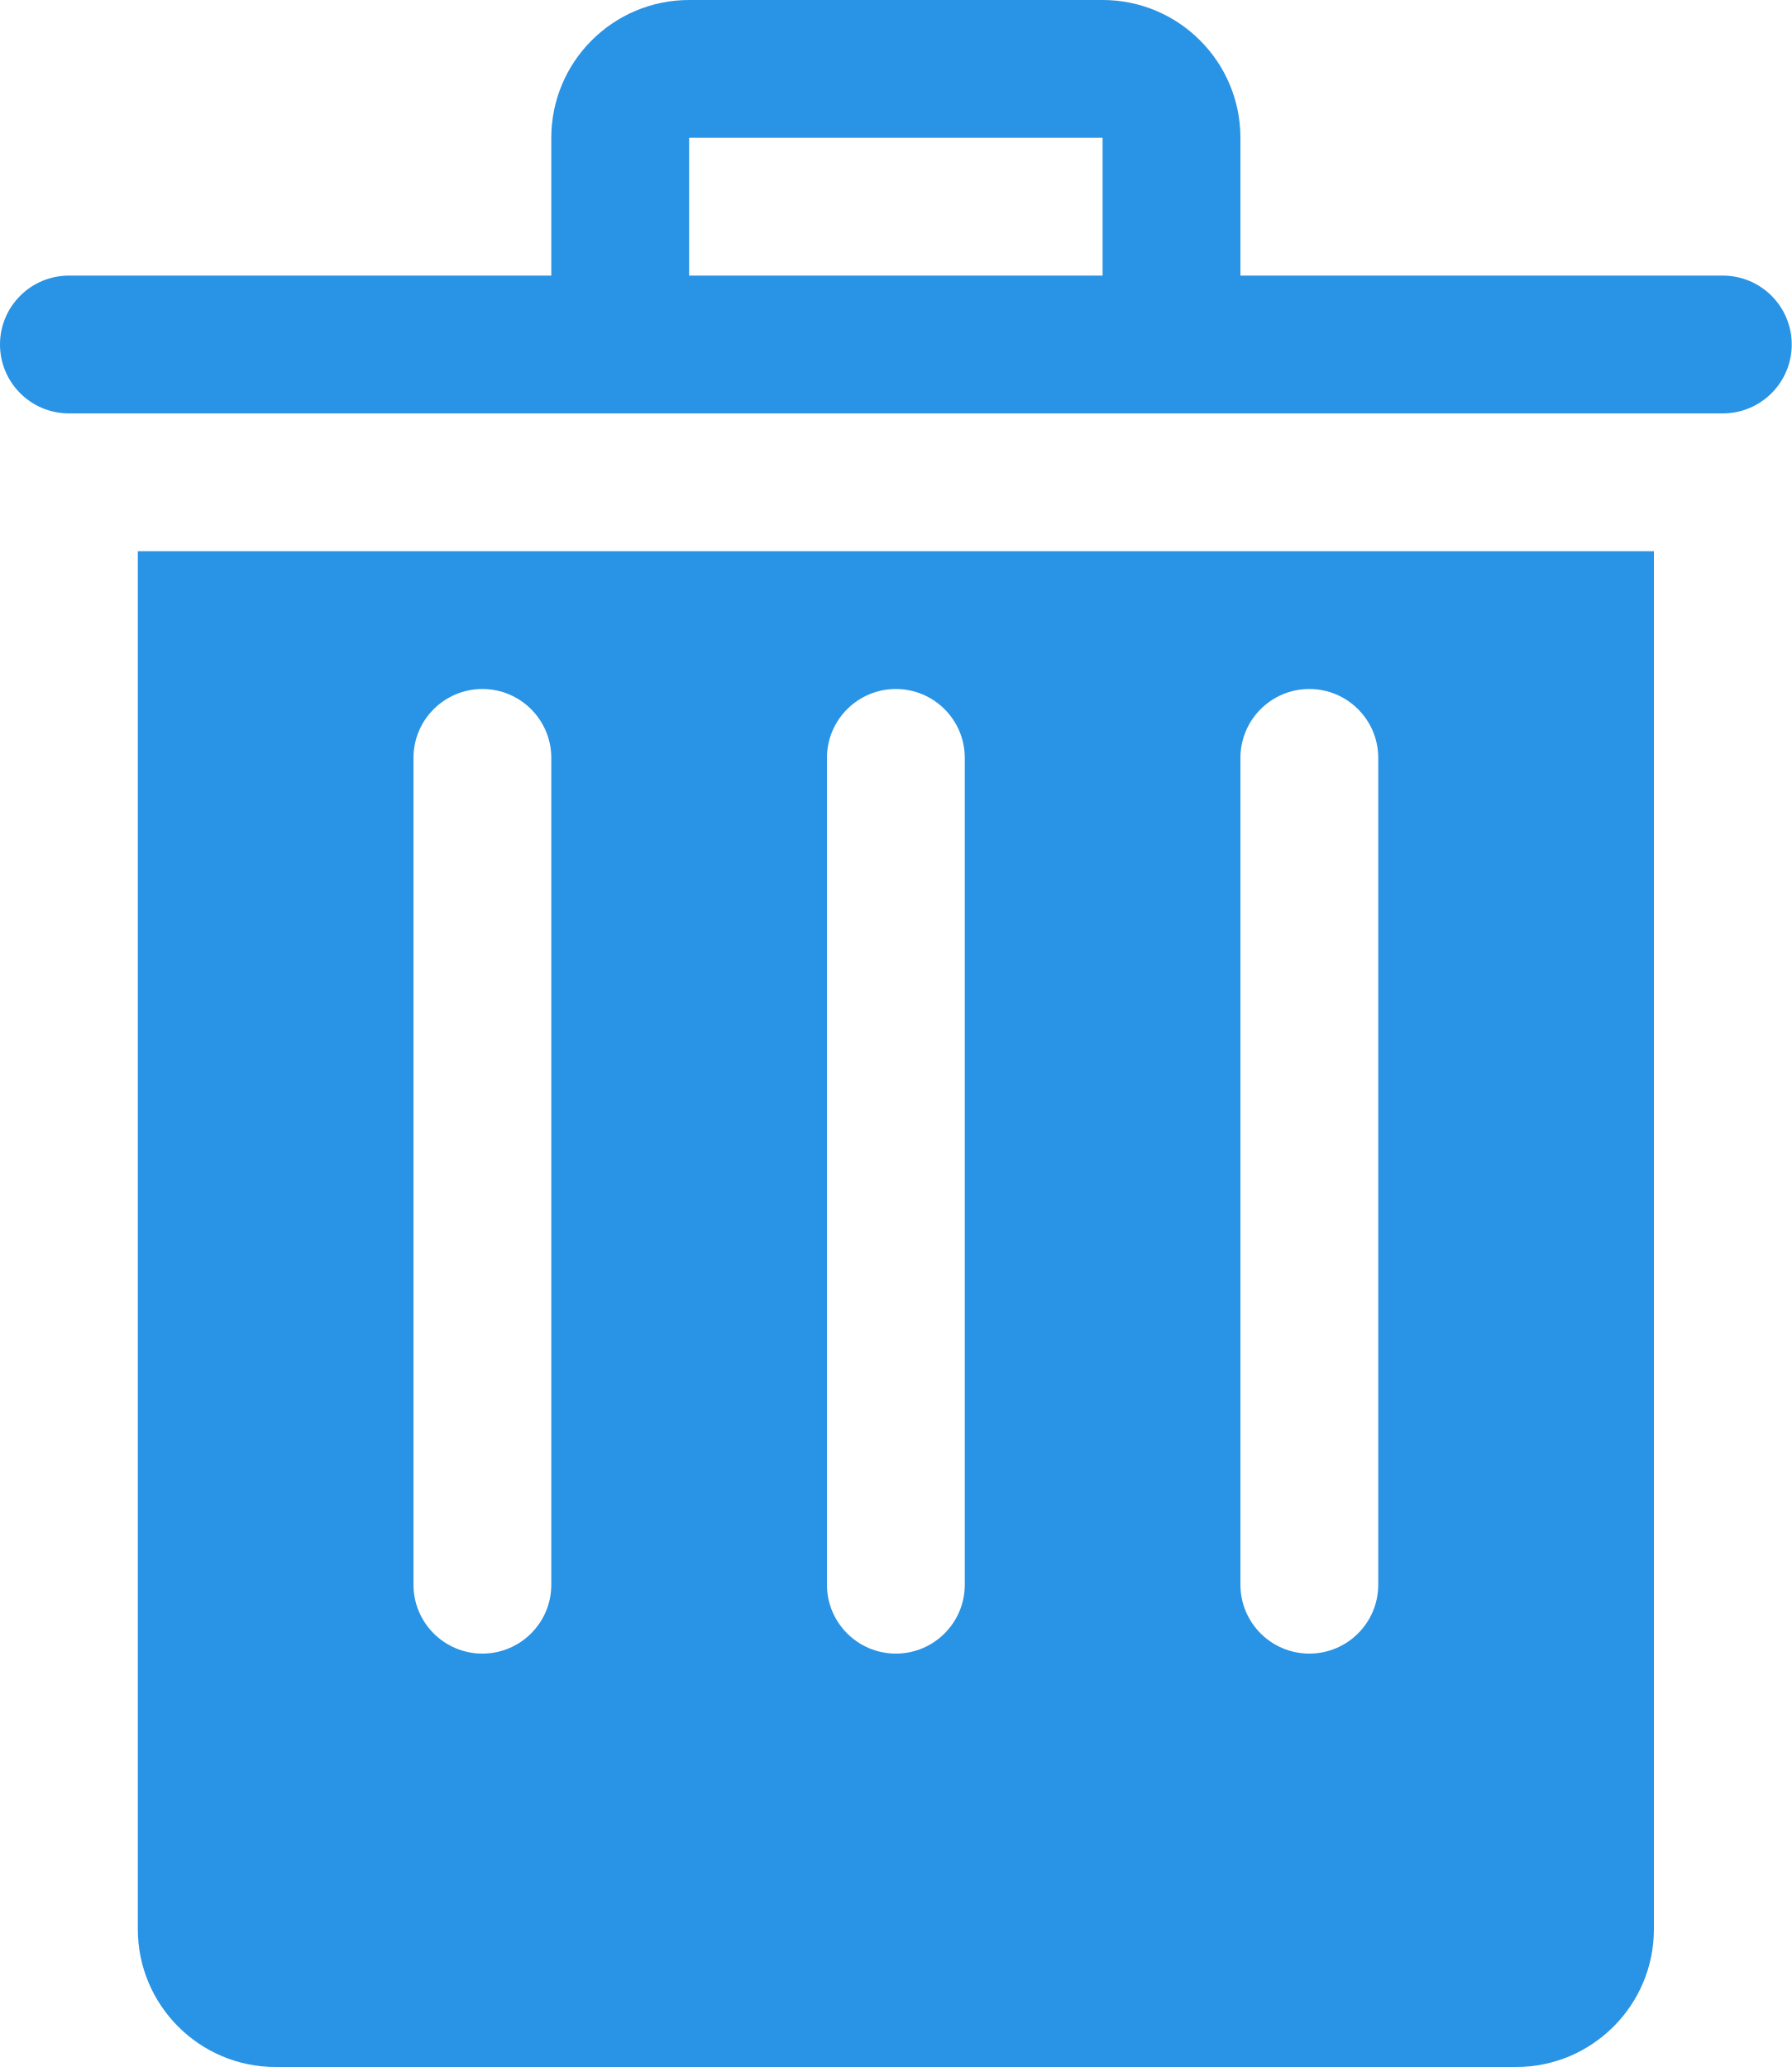
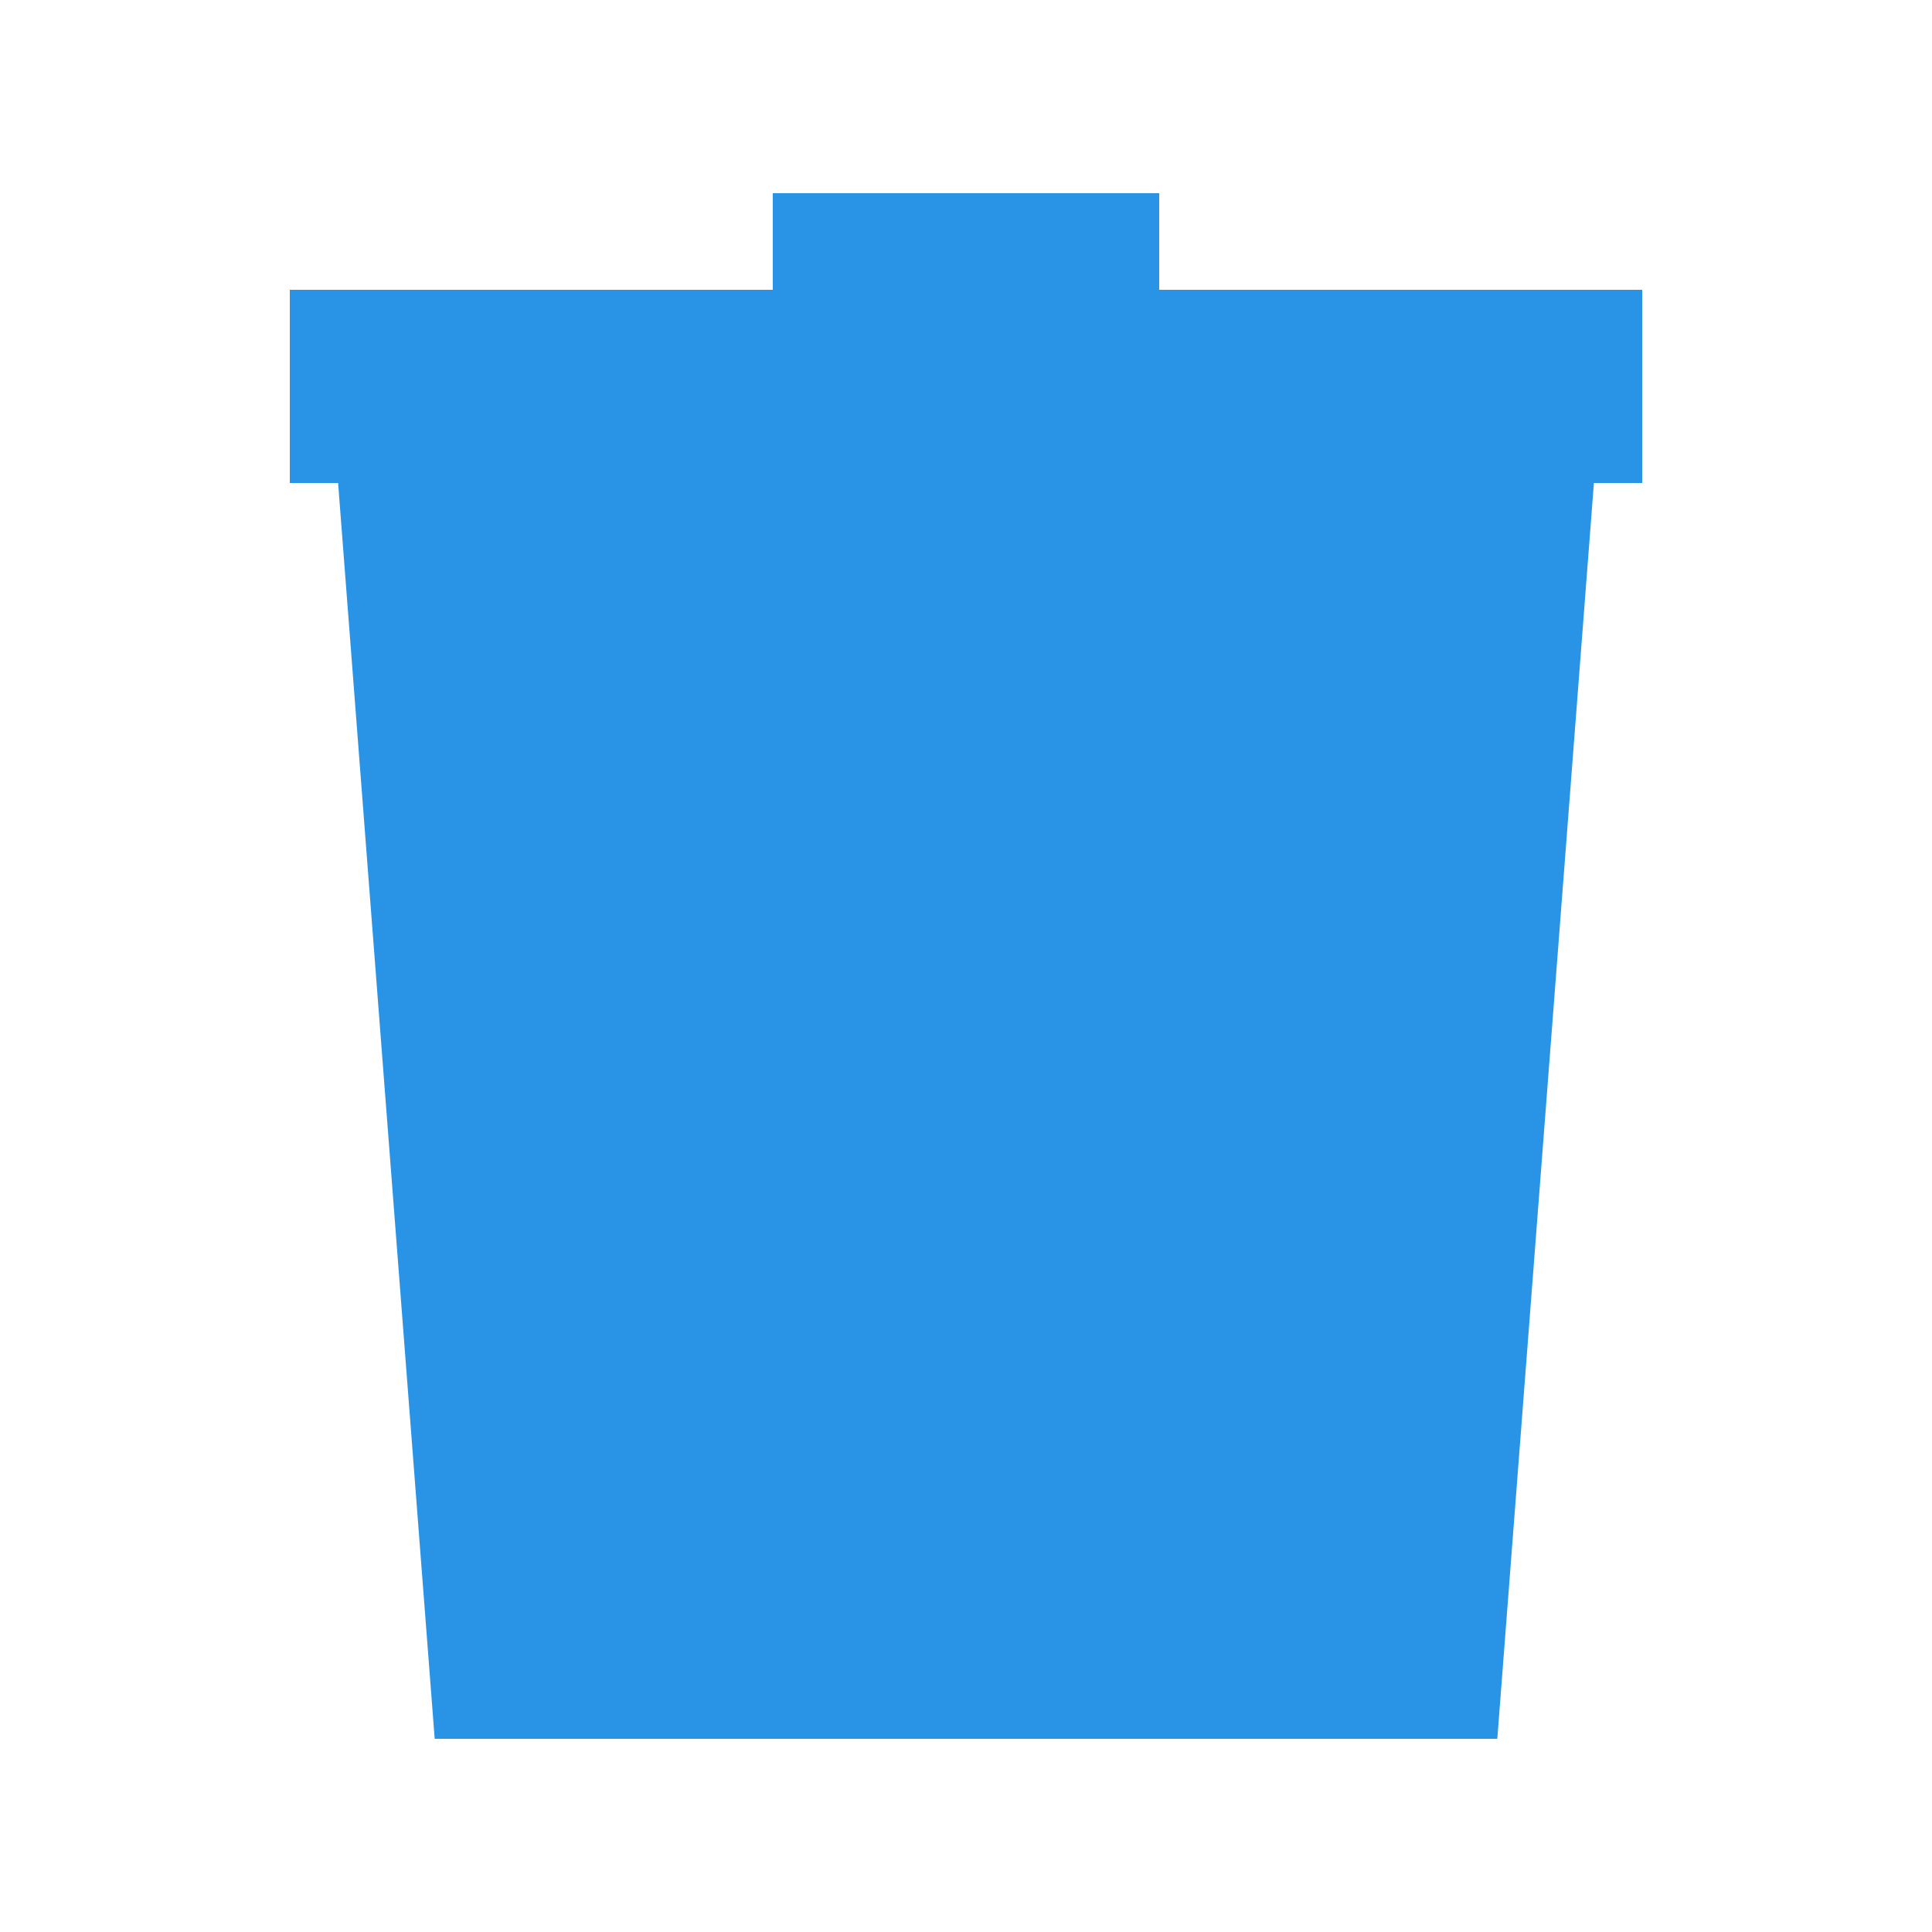
- <svg xmlns="http://www.w3.org/2000/svg" width="13" height="15" viewBox="0 0 13 15" fill="none">
-   <path fill-rule="evenodd" clip-rule="evenodd" d="M10 11.5V5.5C10 5.224 9.776 5 9.5 5C9.224 5 9 5.224 9 5.5V11.5C9 11.776 9.224 12 9.5 12C9.776 12 10 11.776 10 11.5ZM4 11.5V5.5C4 5.224 3.776 5 3.5 5C3.224 5 3 5.224 3 5.5V11.5C3 11.776 3.224 12 3.5 12C3.776 12 4 11.776 4 11.5ZM7 11.5V5.5C7 5.224 6.776 5 6.5 5C6.224 5 6 5.224 6 5.5V11.5C6 11.776 6.224 12 6.5 12C6.776 12 7 11.776 7 11.5ZM11 15H2C1.448 15 1 14.552 1 14V4H12V14C12 14.552 11.552 15 11 15ZM5 2H8V1H5V2ZM12.5 2H9V1C9 0.448 8.552 0 8 0H5C4.448 0 4 0.448 4 1V2H0.5C0.224 2 0 2.224 0 2.5C0 2.776 0.224 3 0.5 3H12.5C12.776 3 13 2.776 13 2.5C13 2.224 12.776 2 12.5 2Z" fill="#2993E5" />
+ <svg xmlns="http://www.w3.org/2000/svg" width="20" height="20" viewBox="0 0 20 20" fill="none">
+   <path fill-rule="evenodd" clip-rule="evenodd" d="M8 2H12V3H17V5H16.5L15.5 18H4.5L3.5 5H3V3H8V2Z" fill="#2993E5" />
</svg>
